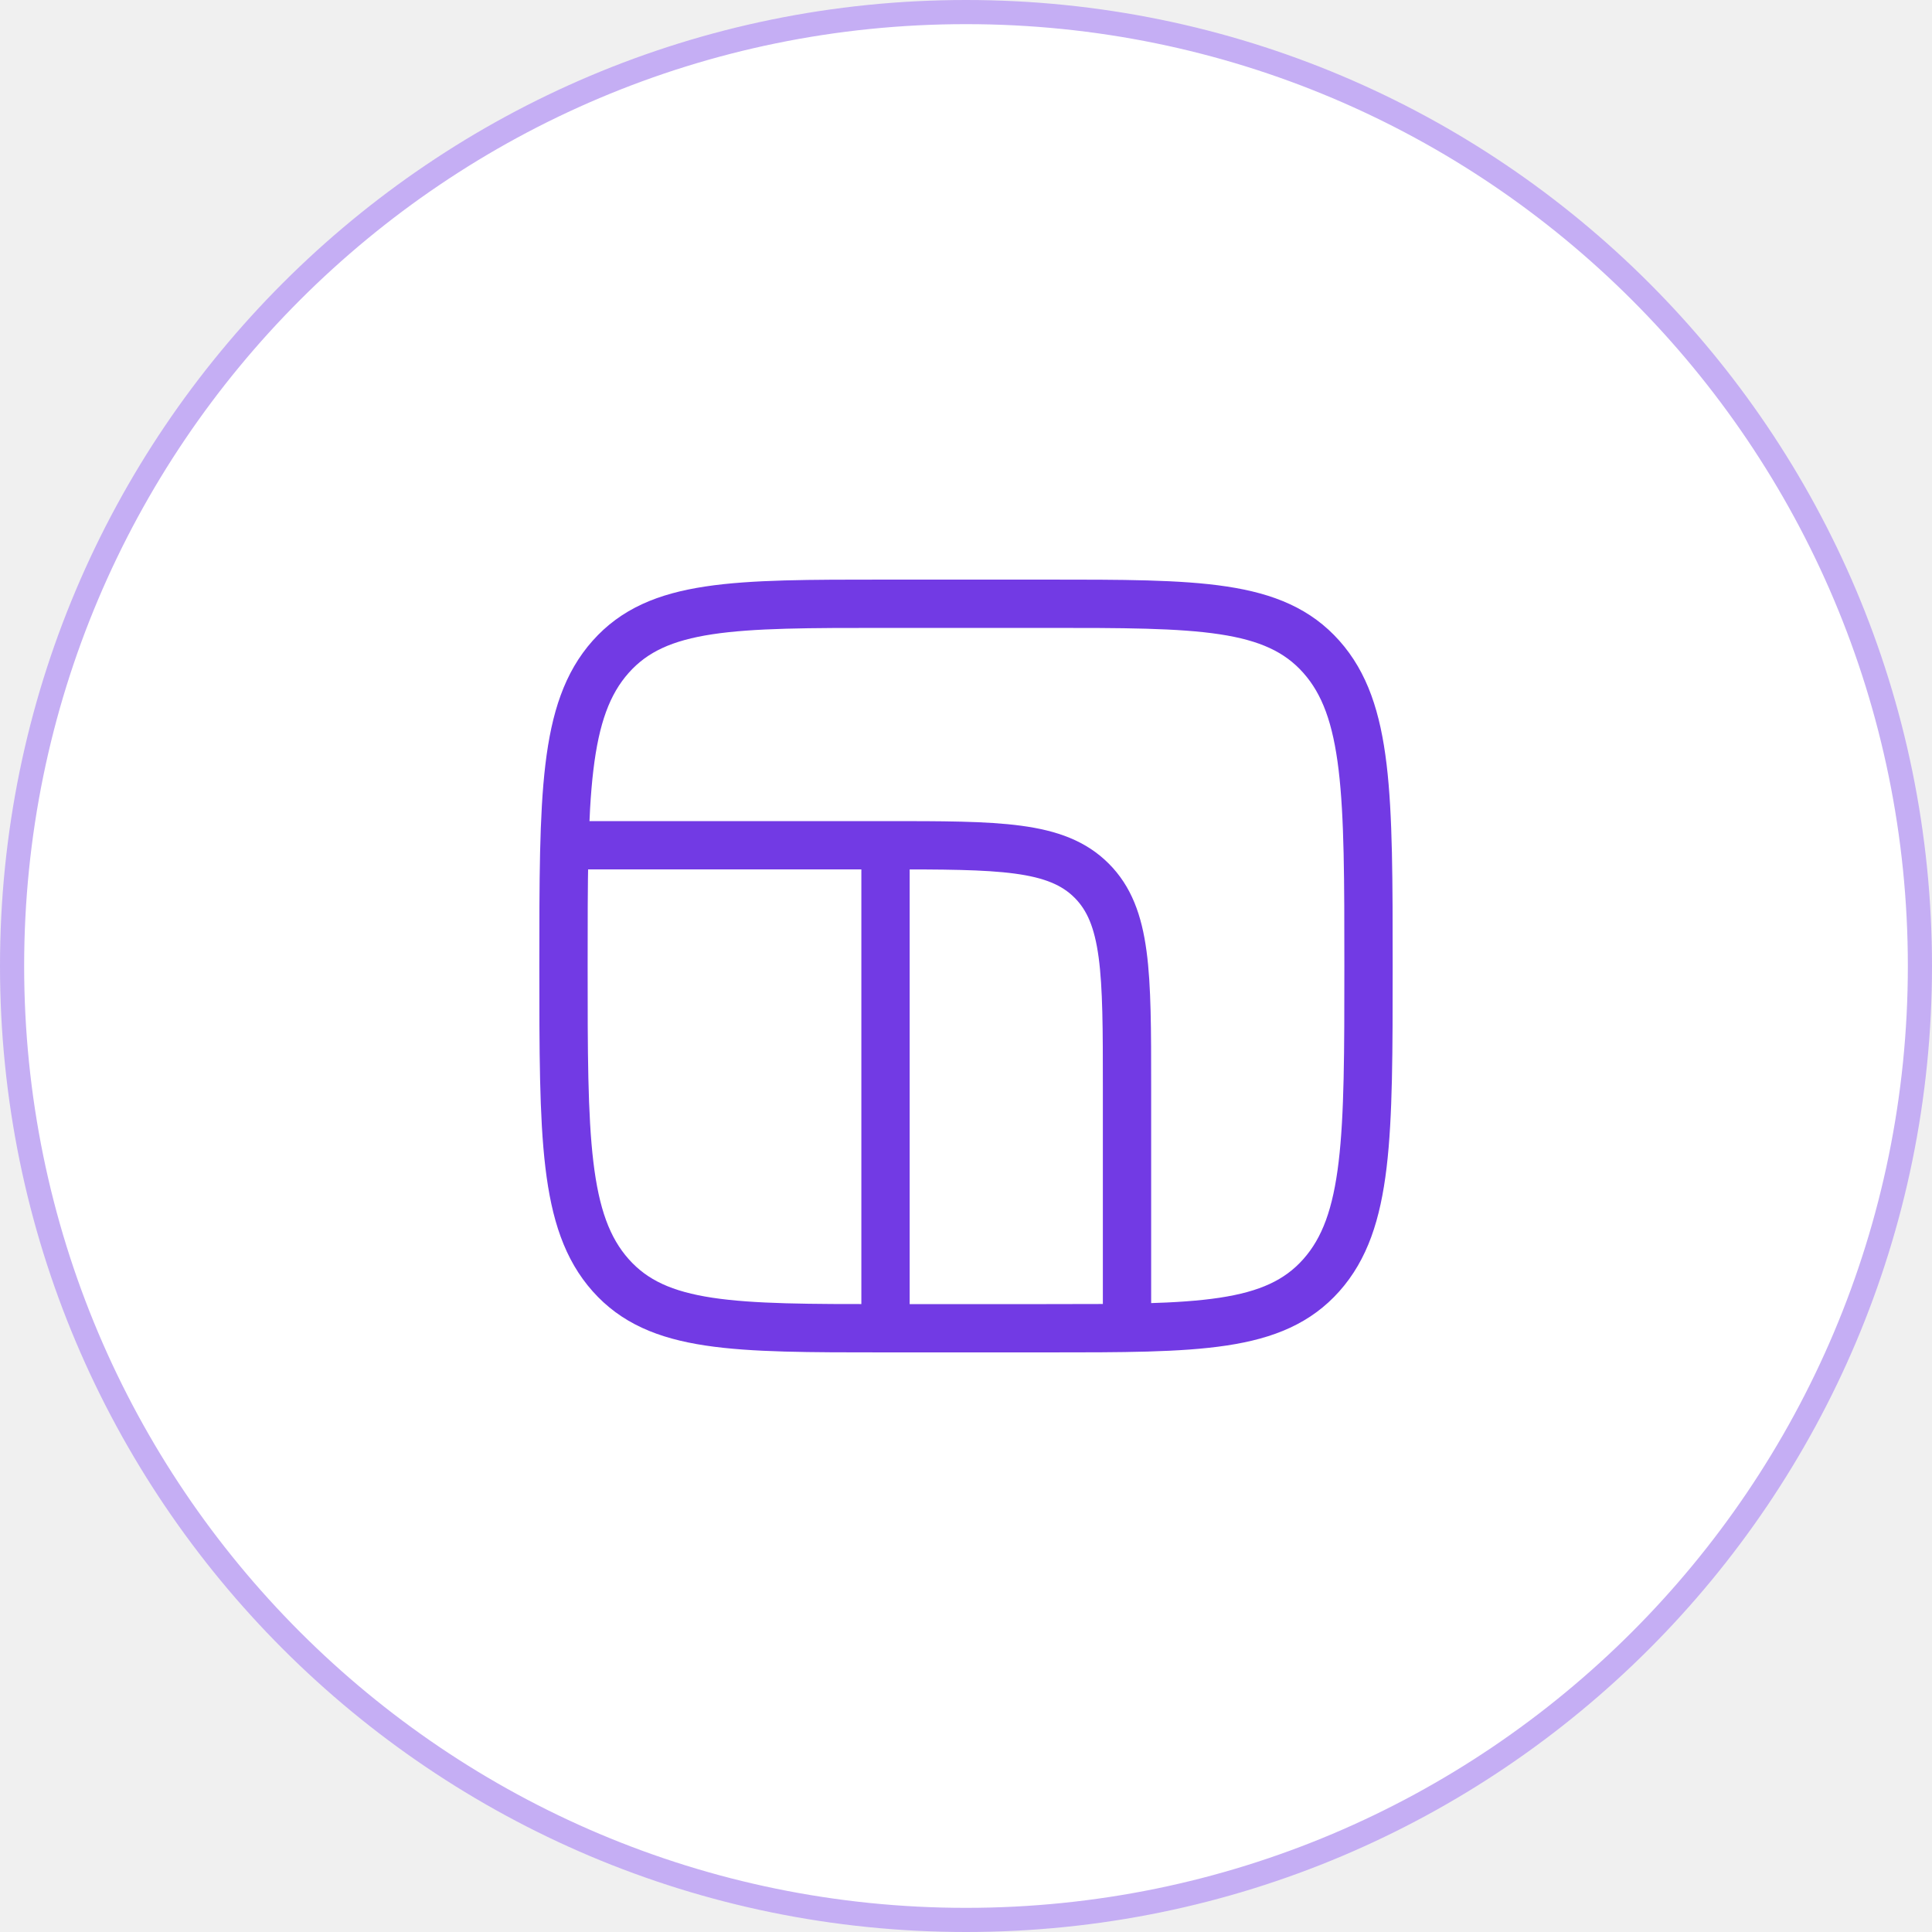
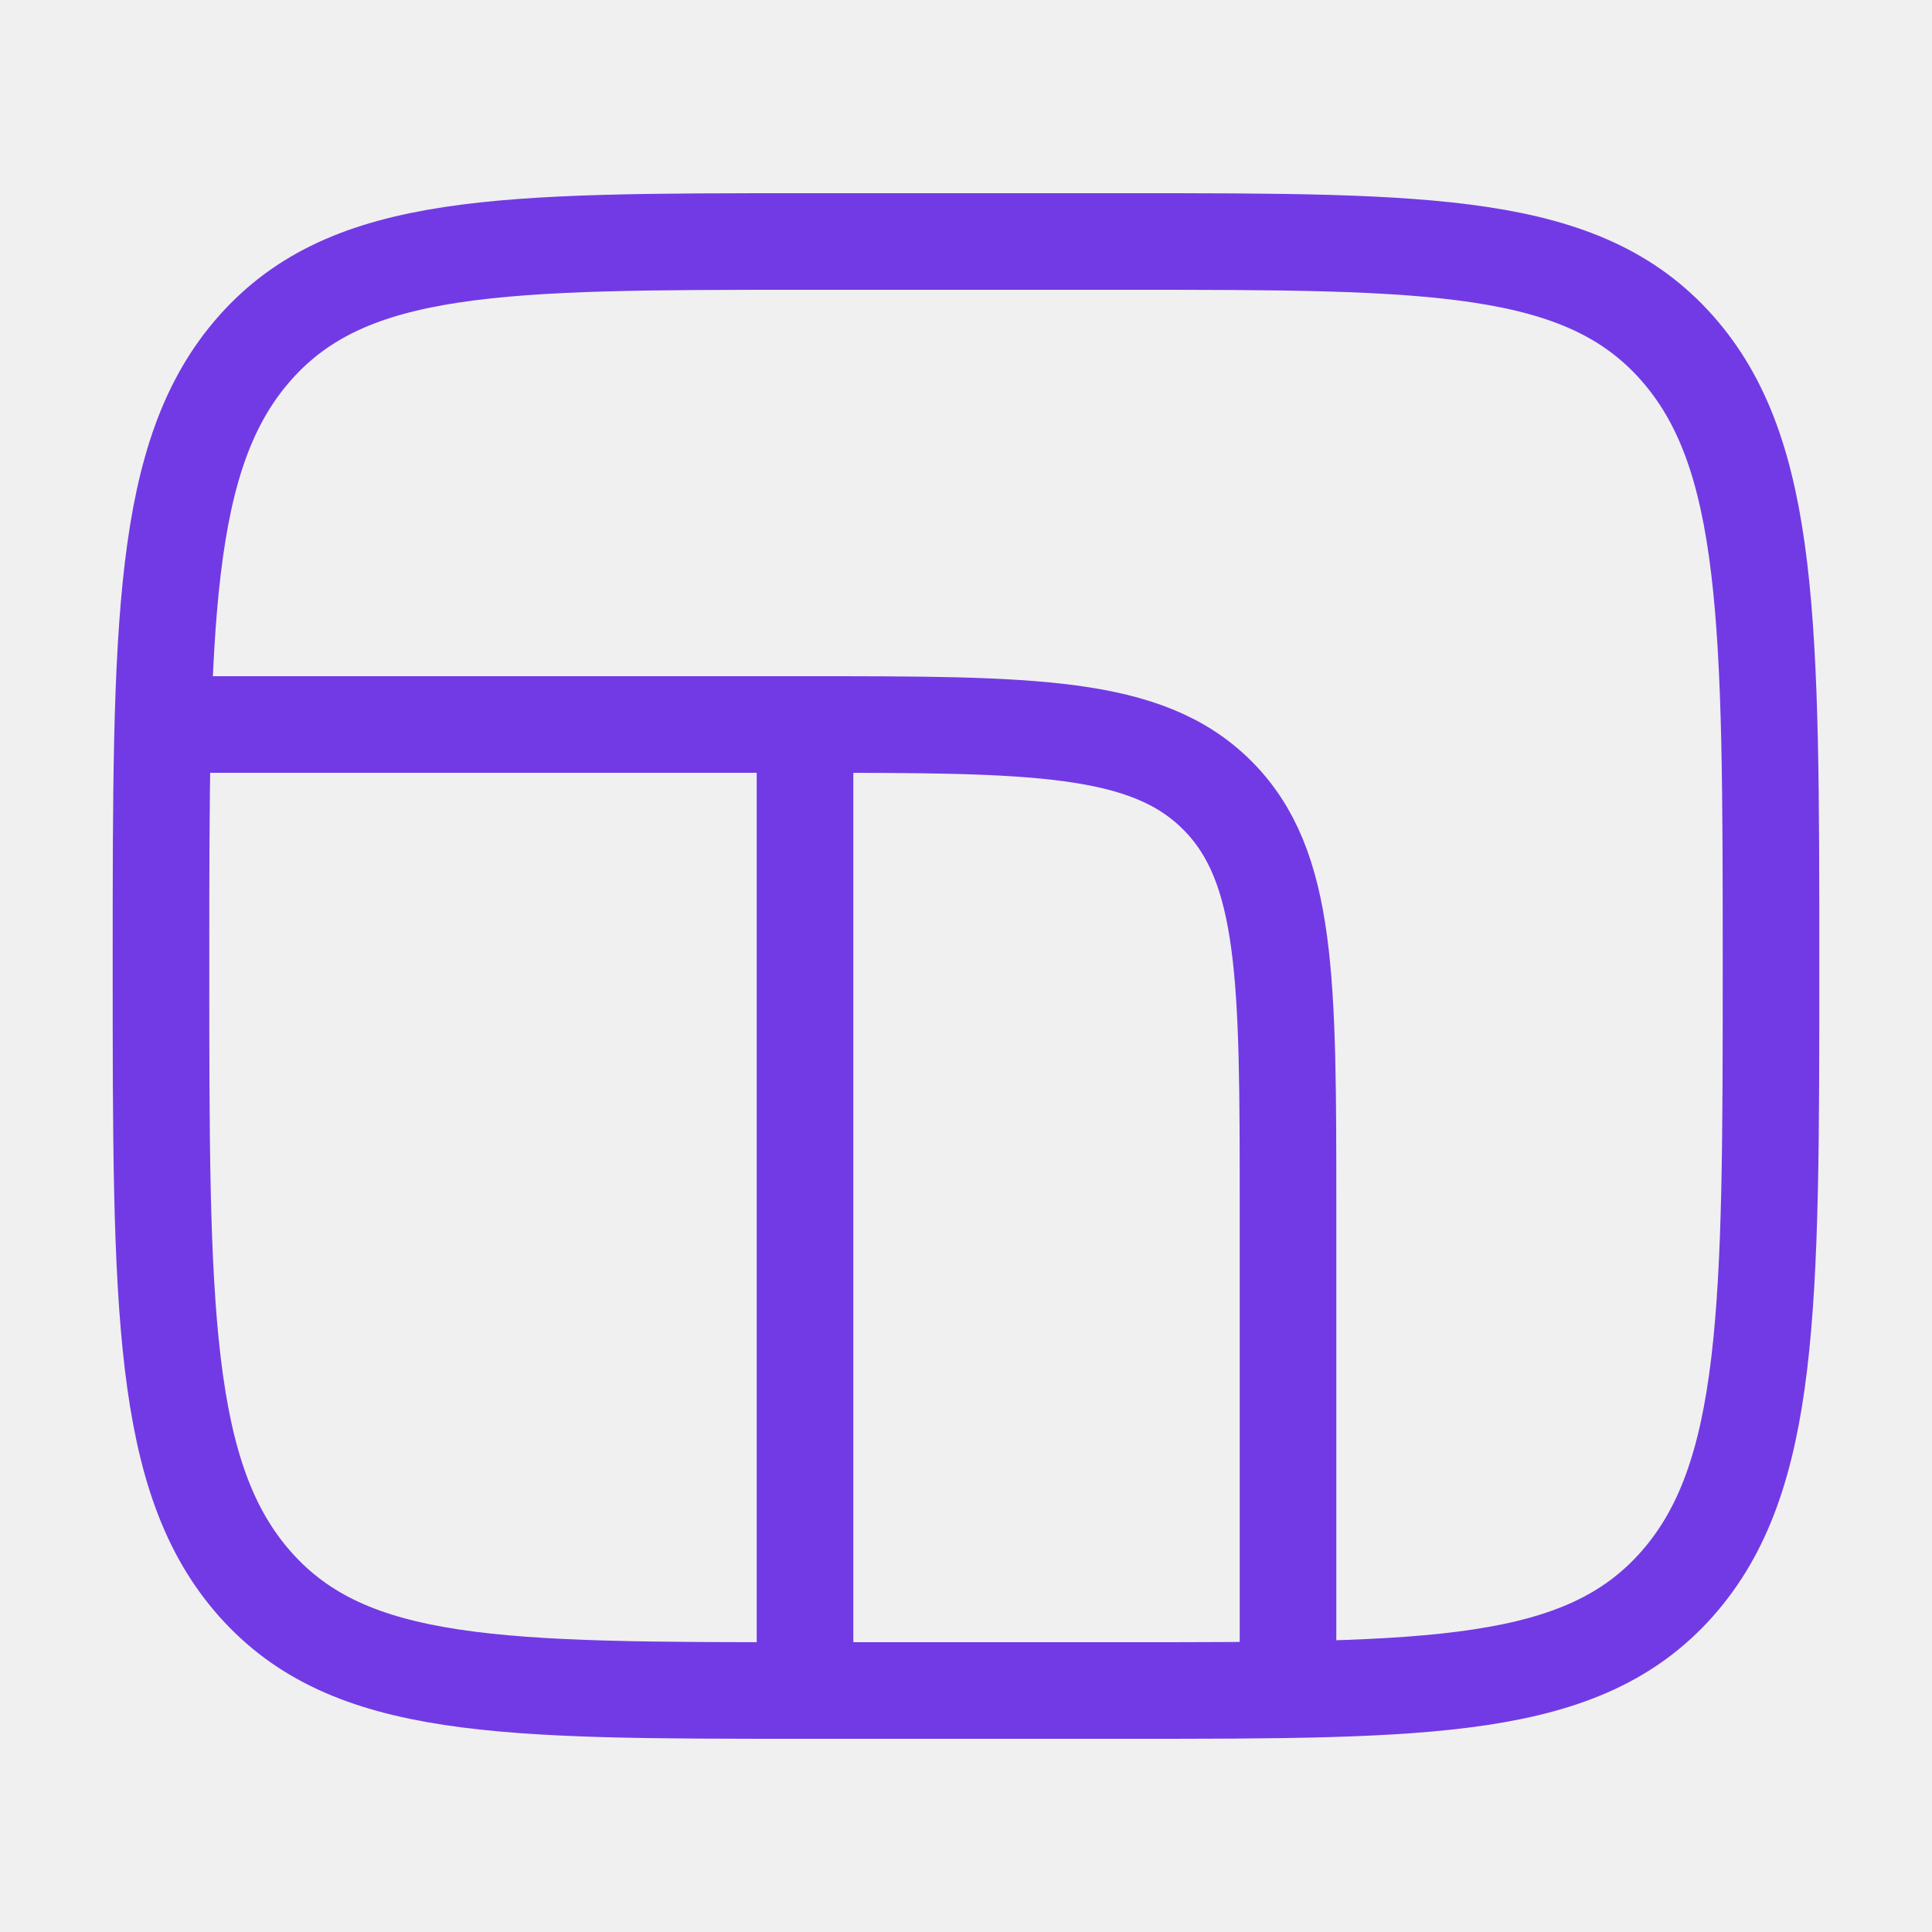
- <svg xmlns="http://www.w3.org/2000/svg" width="80" height="80" viewBox="0 0 80 80" fill="none">
-   <rect x="0.5" y="0.5" width="79" height="79" rx="39.5" fill="white" />
-   <rect x="0.5" y="0.5" width="79" height="79" rx="39.5" stroke="#C5AEF4" />
-   <path d="M23.333 40C23.333 32.929 23.333 29.393 25.286 27.197C27.238 25 30.381 25 36.667 25H43.333C49.619 25 52.761 25 54.714 27.197C56.667 29.393 56.667 32.929 56.667 40C56.667 47.071 56.667 50.607 54.714 52.803C52.761 55 49.619 55 43.333 55H36.667C30.381 55 27.238 55 25.286 52.803C23.333 50.607 23.333 47.071 23.333 40Z" stroke="#723AE4" stroke-width="2" />
-   <path d="M23.333 35H36.667C41.381 35 43.738 35 45.202 36.465C46.667 37.929 46.667 40.286 46.667 45V55" stroke="#723AE4" stroke-width="2" />
-   <path d="M36.667 55V35" stroke="#723AE4" stroke-width="2" />
+ <svg xmlns="http://www.w3.org/2000/svg" width="40" height="40" viewBox="0 0 40 40" fill="none">
+   <path d="M3.333 20C3.333 12.929 3.333 9.393 5.286 7.197C7.239 5 10.381 5 16.667 5H23.333C29.619 5 32.761 5 34.714 7.197C36.667 9.393 36.667 12.929 36.667 20C36.667 27.071 36.667 30.607 34.714 32.803C32.761 35 29.619 35 23.333 35H16.667C10.381 35 7.239 35 5.286 32.803C3.333 30.607 3.333 27.071 3.333 20Z" stroke="#723AE4" stroke-width="2" />
+   <path d="M3.333 15H16.667C21.381 15 23.738 15 25.202 16.465C26.667 17.929 26.667 20.286 26.667 25V35" stroke="#723AE4" stroke-width="2" />
+   <path d="M16.667 35V15" stroke="#723AE4" stroke-width="2" />
</svg>
